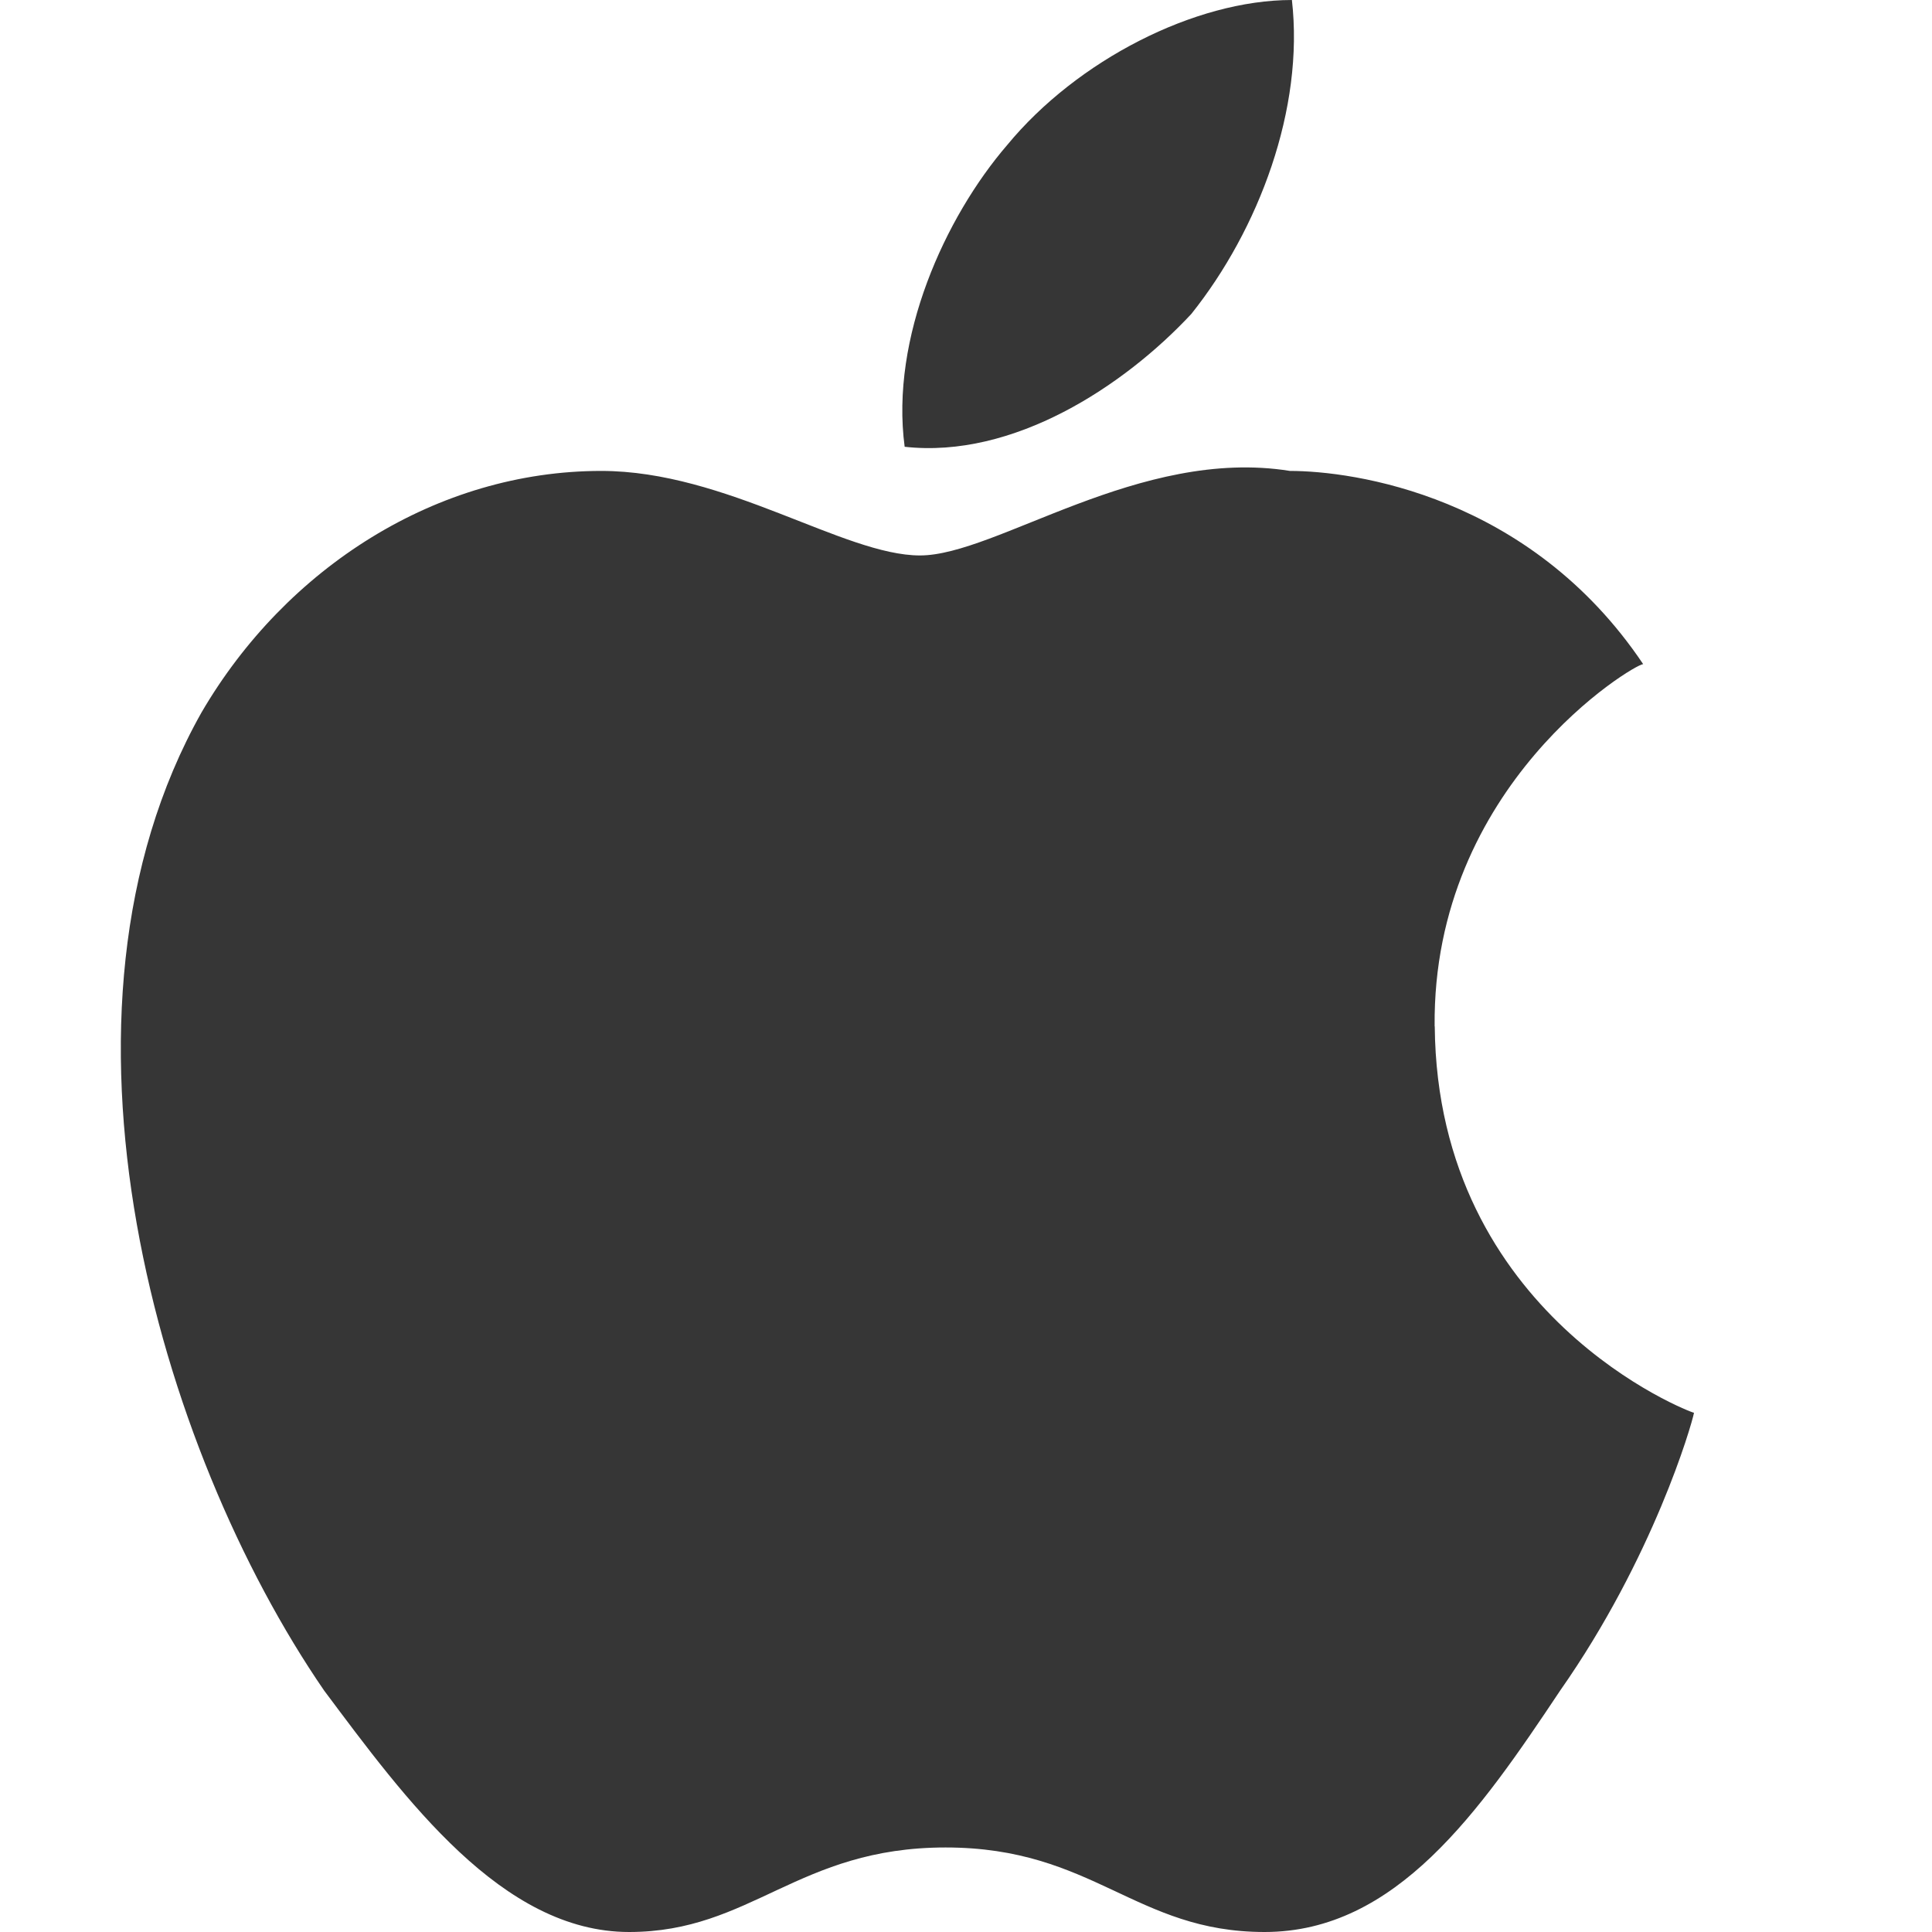
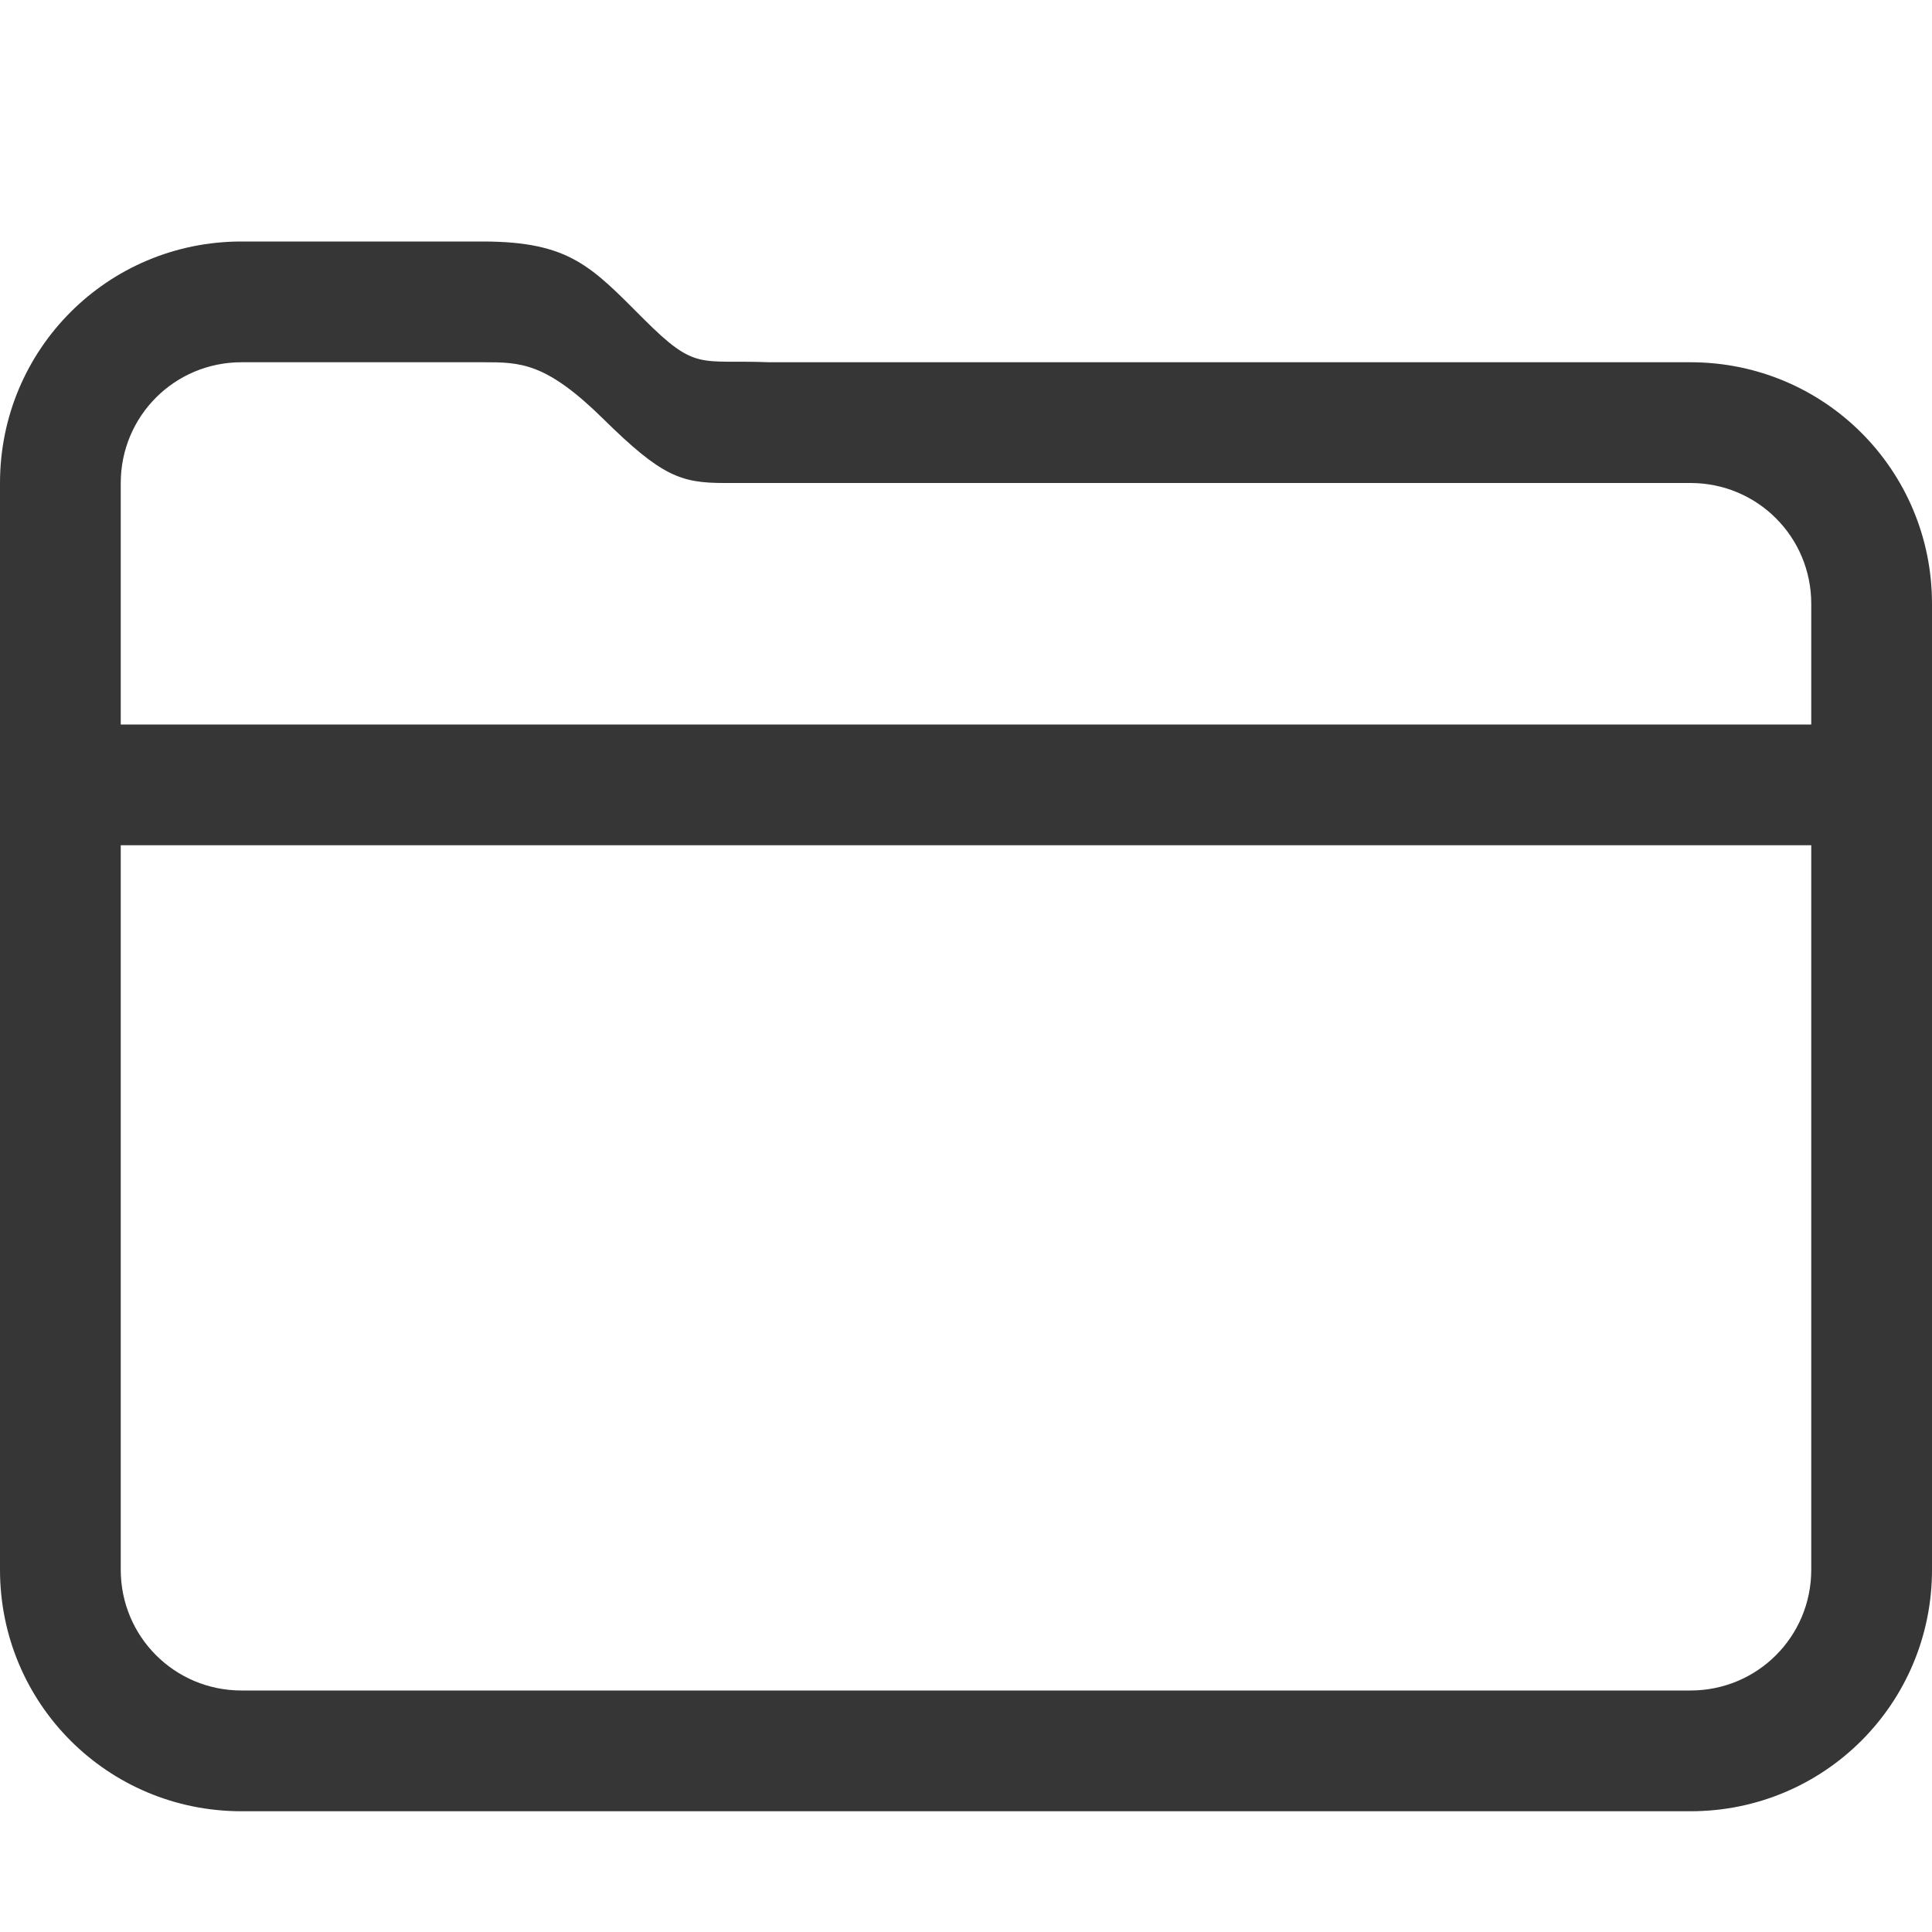
- <svg xmlns="http://www.w3.org/2000/svg" width="16" height="16" version="1.1">
+ <svg xmlns="http://www.w3.org/2000/svg" width="16" height="16" version="1.1" viewBox="0 0 16 16">
  <defs>
-     <style id="current-color-scheme" type="text/css">.ColorScheme-Text { color:#363636; }</style>
+     <style id="current-color-scheme" type="text/css">.ColorScheme-Text { color:#363636; } .ColorScheme-Text { color:#363636; }</style>
  </defs>
-   <path d="M11.881 8.5c-.02-2 1.653-3 1.727-3-.94-1.4-2.404-1.6-2.925-1.6-1.246-.2-2.432.7-3.064.7-.63 0-1.606-.7-2.64-.7-1.358 0-2.61.8-3.31 2C.26 8.4 1.31 12 2.684 14c.673.9 1.474 2 2.526 2 1.013 0 1.396-.7 2.621-.7s1.57.7 2.642.7c1.09 0 1.781-1 2.448-2 .771-1.1 1.089-2.2 1.108-2.3-.024 0-2.126-.8-2.147-3.2zM9.866 2.6c.559-.7.936-1.7.833-2.6-.804 0-1.78.5-2.357 1.2-.517.6-.97 1.6-.85 2.5.899.1 1.815-.5 2.374-1.1z" style="fill:currentColor" class="ColorScheme-Text" />
+   <path d="m2 2c-1.108 0-2 0.892-2 2v9c0 1.108 0.892 2 2 2h12c1.108 0 2-0.892 2-2v-8c0-1.108-0.892-2-2-2h-2-5.629c-0.58-0.023-0.605 0.077-1.039-0.357-0.434-0.434-0.613-0.642-1.332-0.643h-2zm0 1h2c0.311-1.7e-6 0.52 1.383e-4 0.998 0.471 0.479 0.472 0.639 0.529 1 0.529h6.002 2c0.554 0 1 0.446 1 1v1h-14v-2c0-0.554 0.446-1 1-1zm-1 4h14v6c0 0.554-0.446 1-1 1h-12c-0.554 0-1-0.446-1-1v-6z" style="fill:currentColor" class="ColorScheme-Text" />
</svg>
